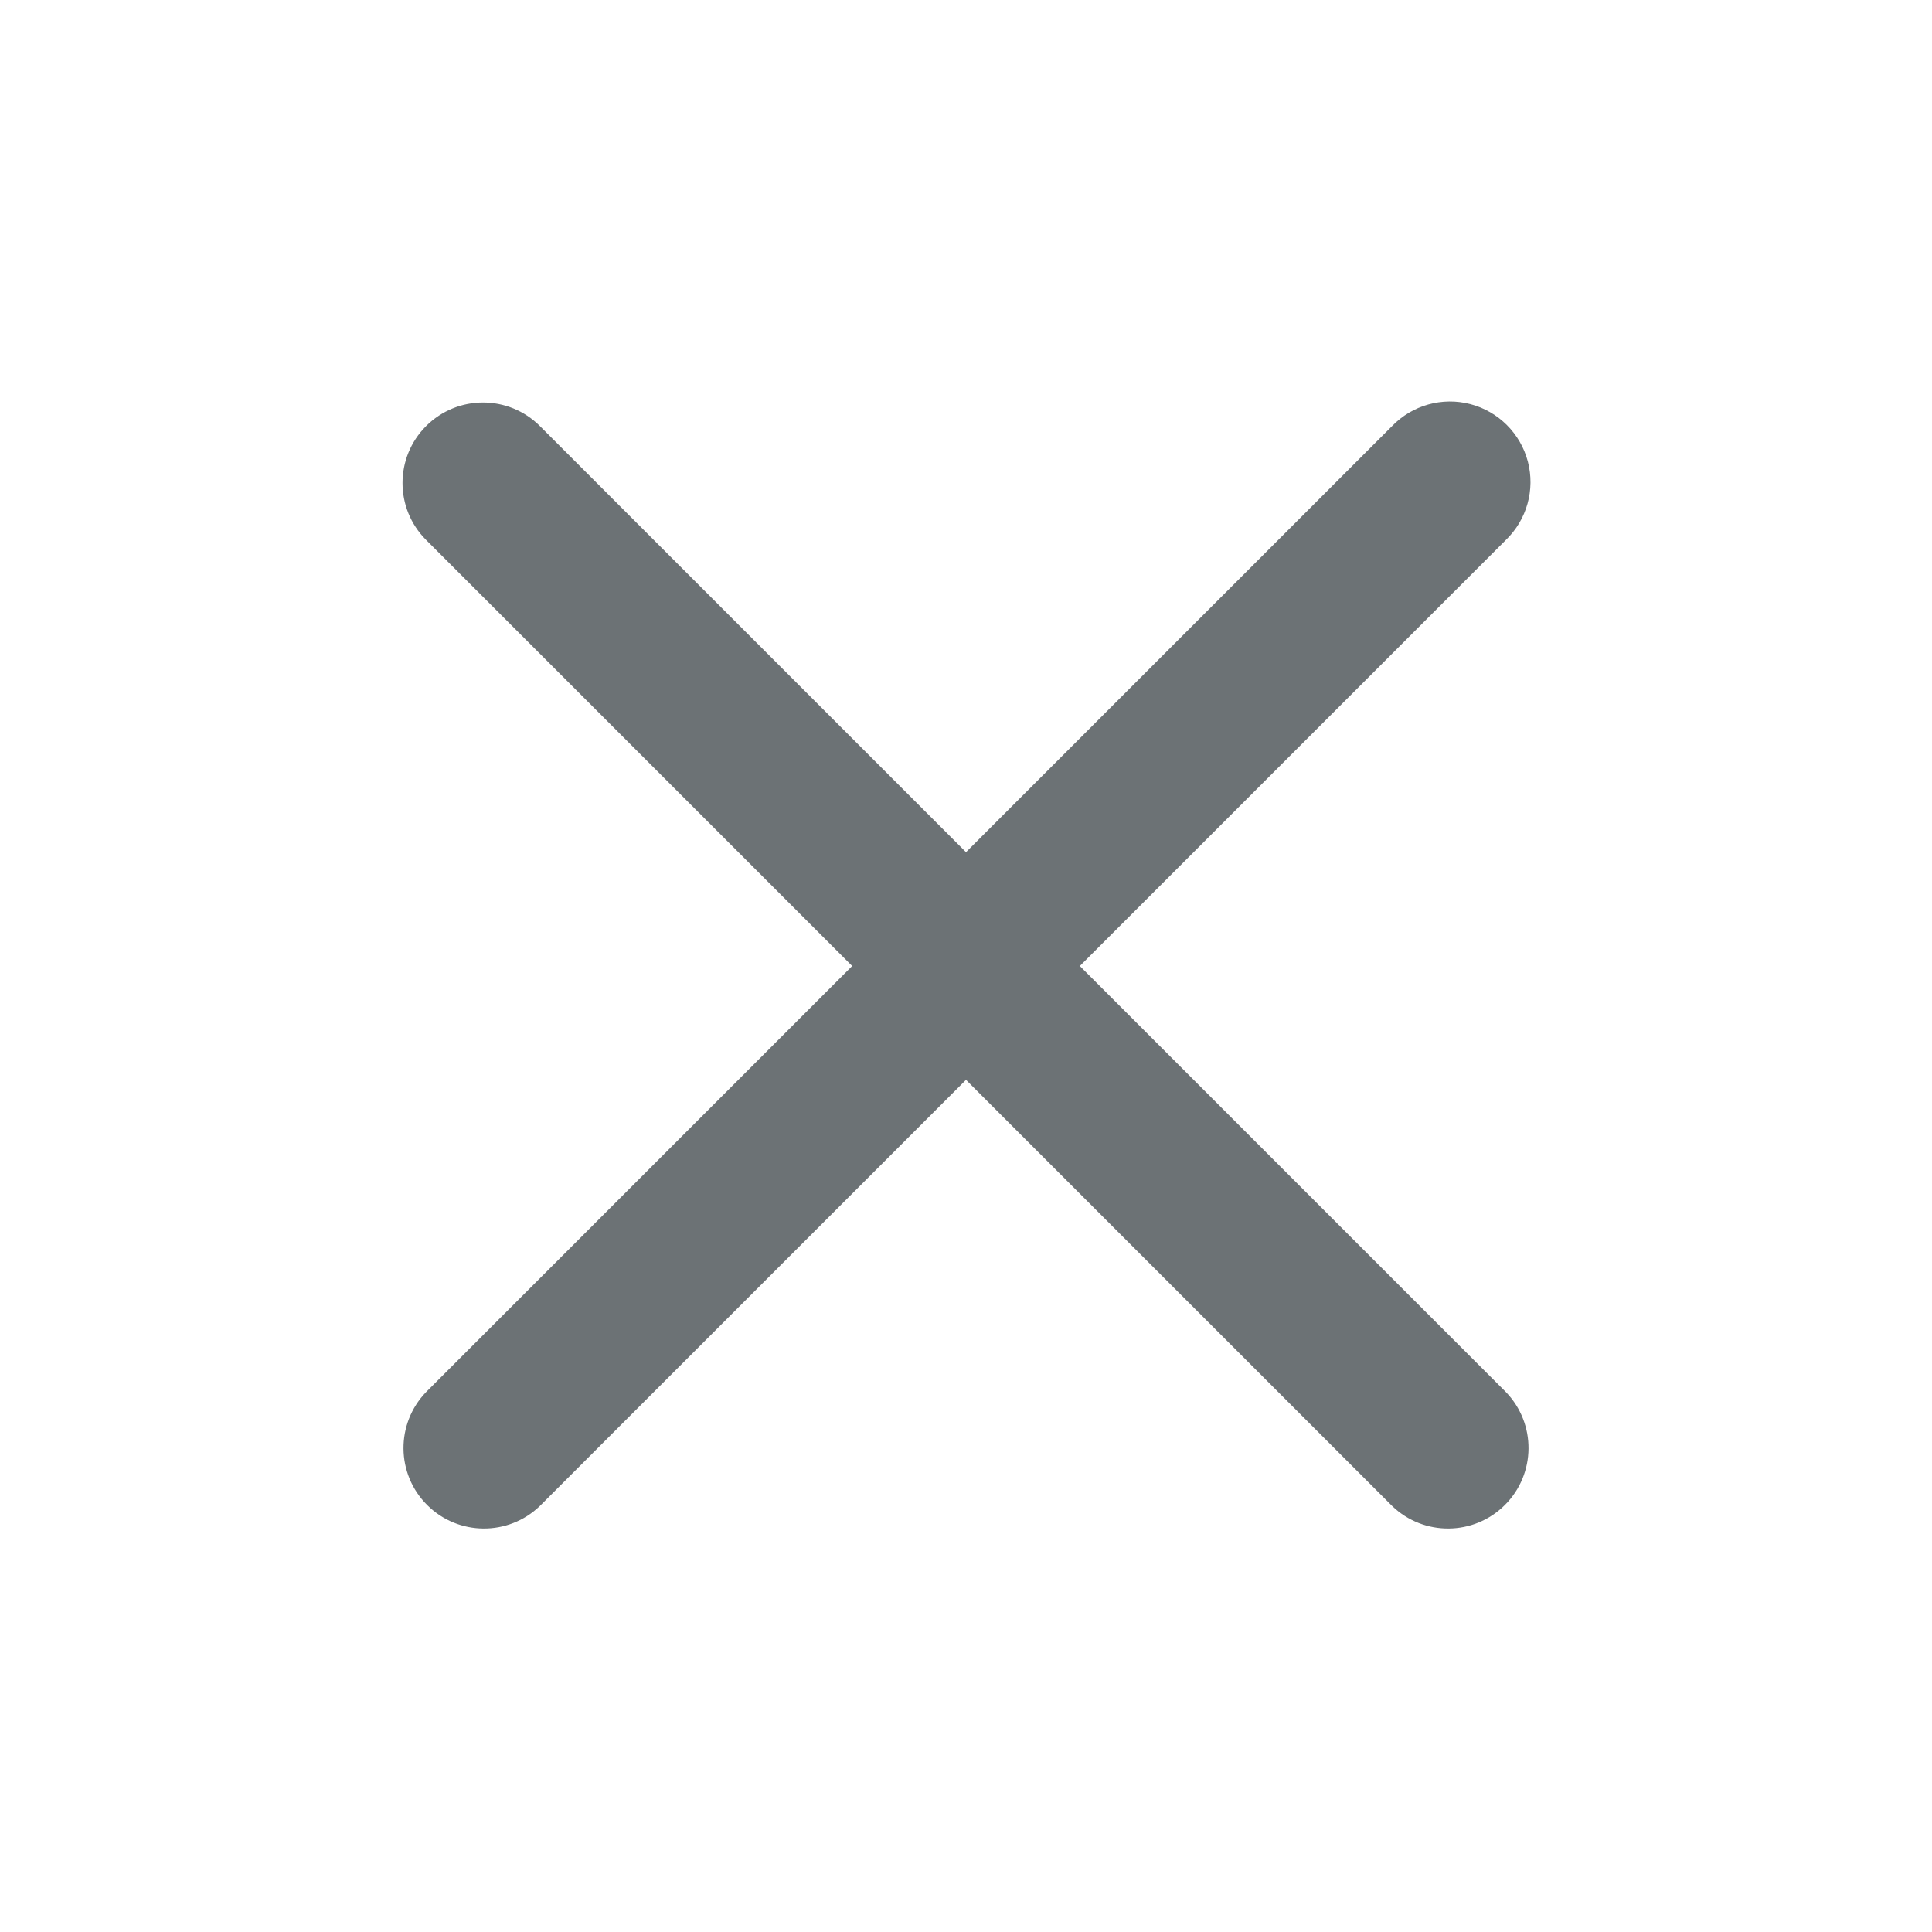
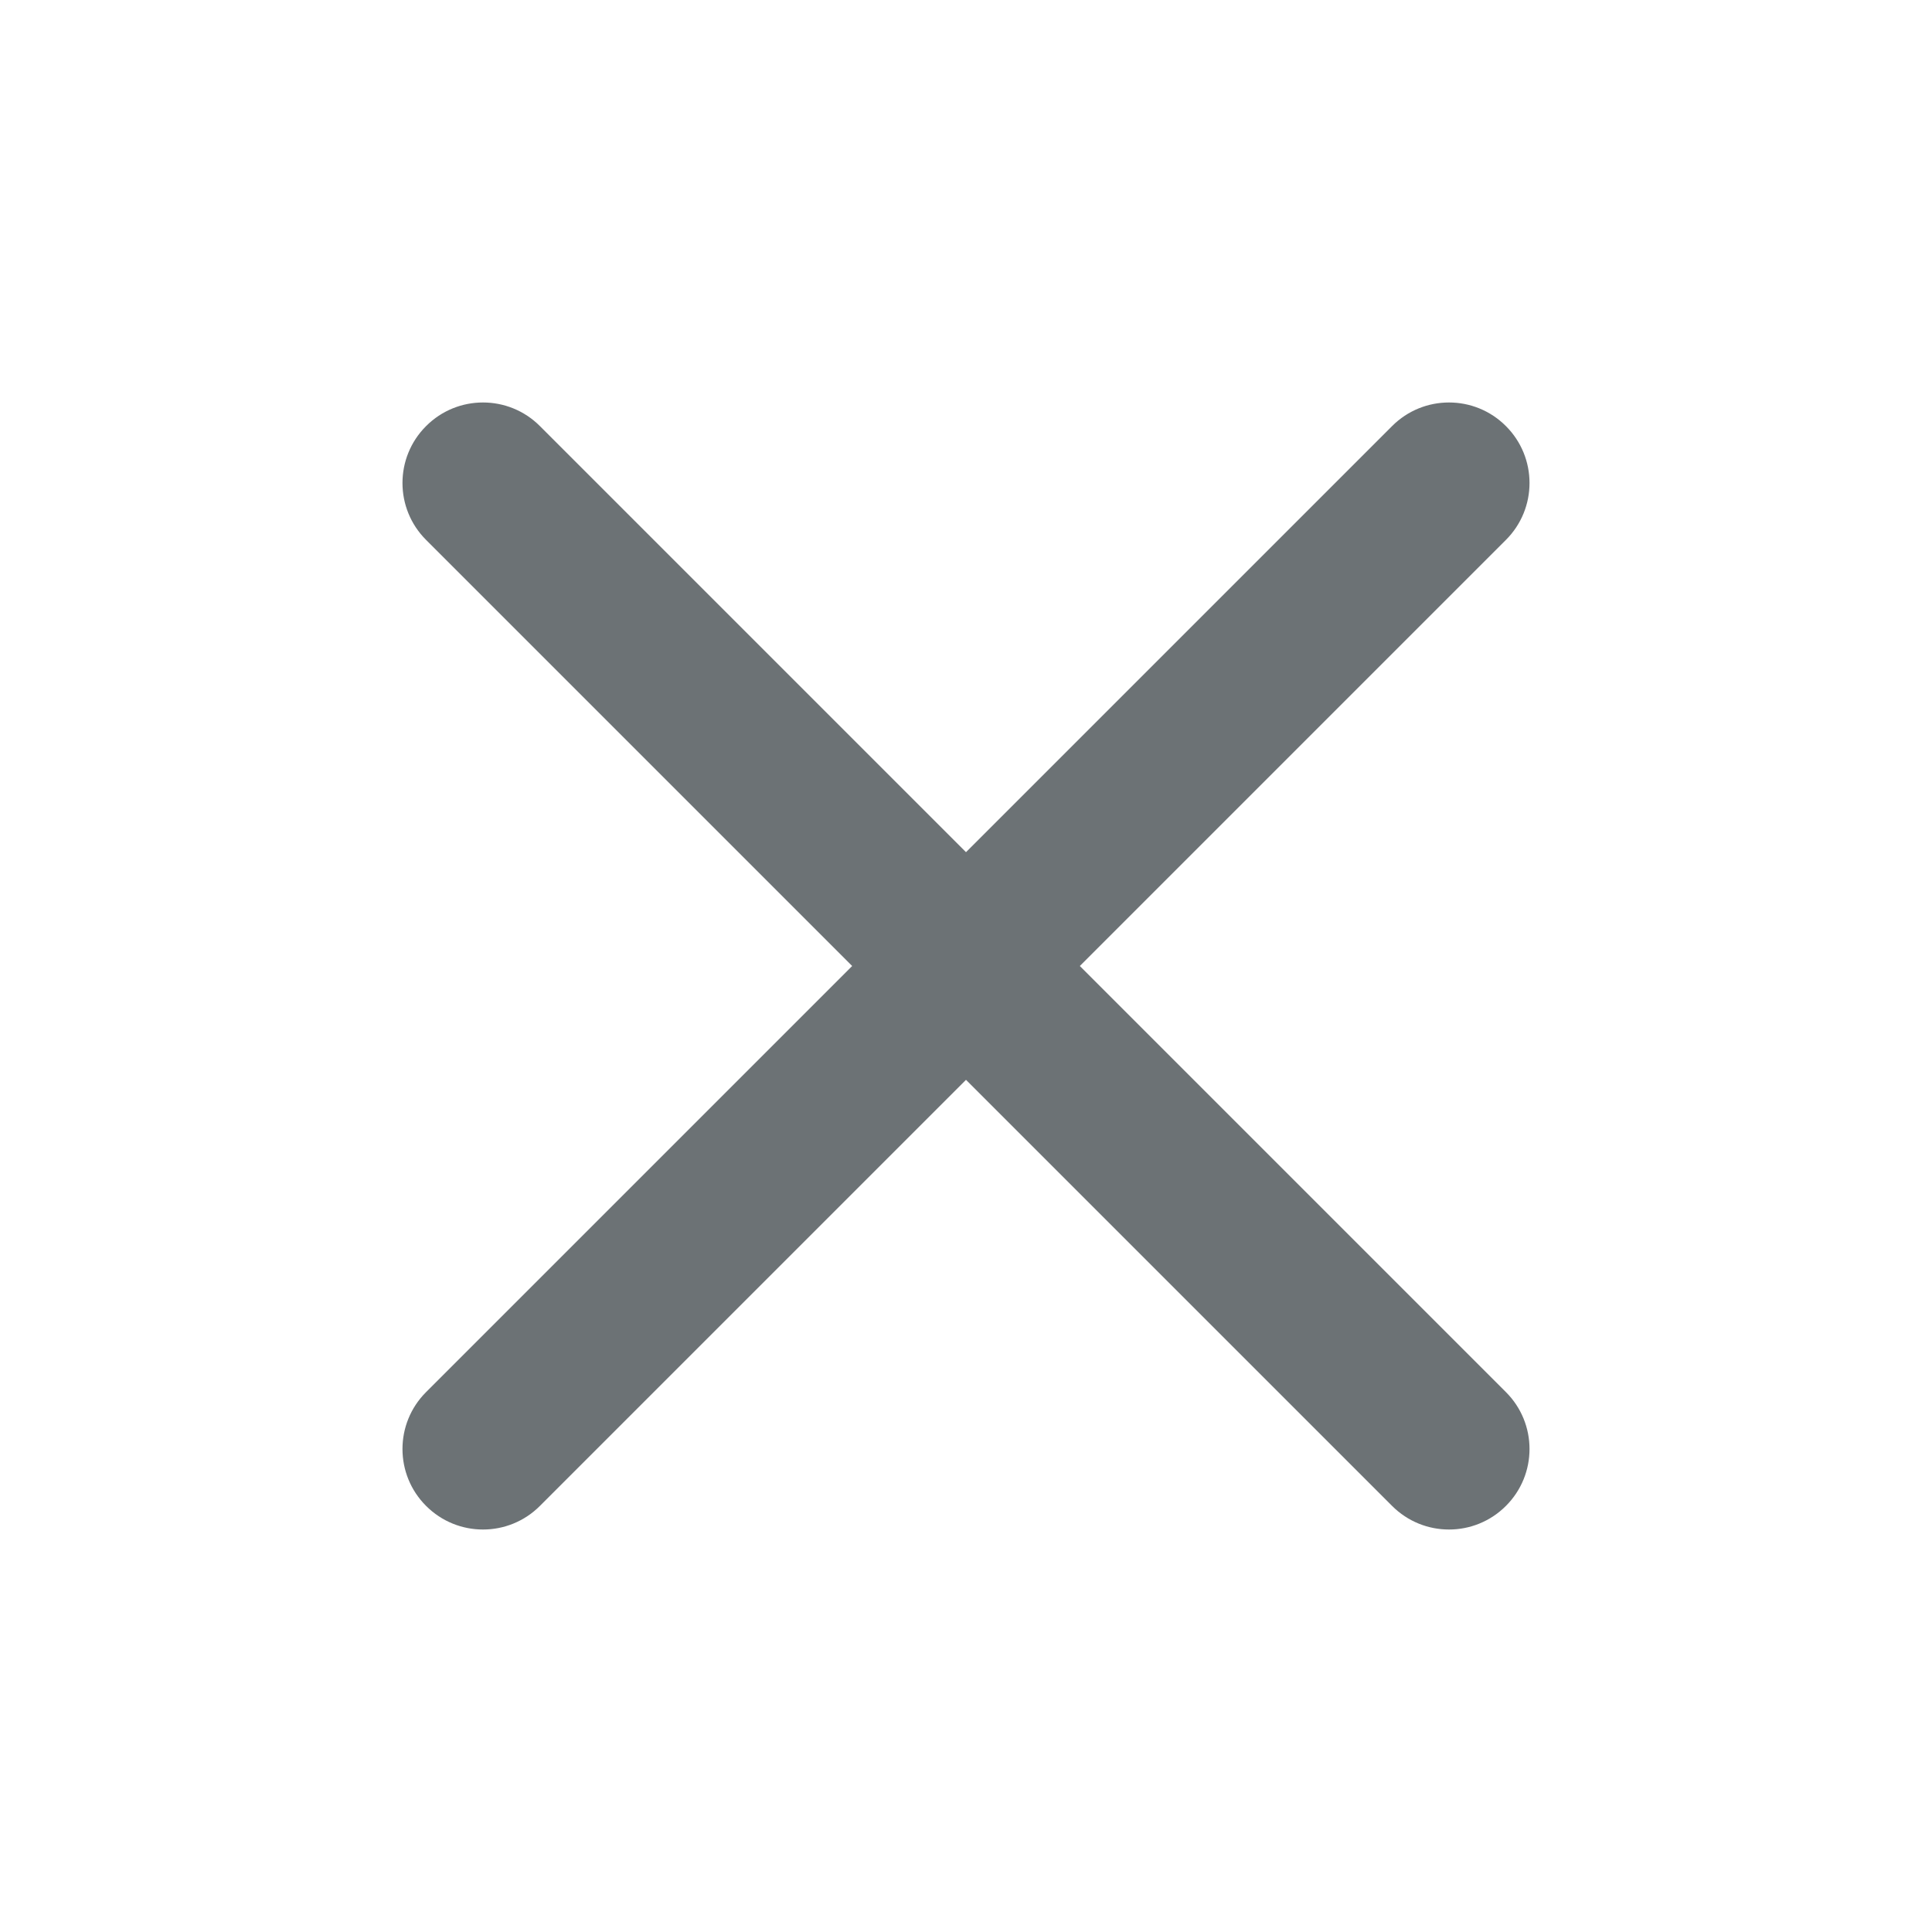
- <svg xmlns="http://www.w3.org/2000/svg" width="24" height="24" fill="none">
-   <path fill-rule="evenodd" clip-rule="evenodd" d="M5.293 5.293a1 1 0 011.414 0L12 10.586l5.293-5.293a1 1 0 111.414 1.414L13.414 12l5.293 5.293a1 1 0 01-1.414 1.414L12 13.414l-5.293 5.293a1 1 0 01-1.414-1.414L10.586 12 5.293 6.707a1 1 0 010-1.414z" fill="#6C7275" />
+ <svg xmlns="http://www.w3.org/2000/svg" width="24" height="24" viewBox="0 0 24 24" fill="none">
+   <path fill-rule="evenodd" clip-rule="evenodd" d="M5.293 5.293C5.683 4.902 6.317 4.902 6.707 5.293L12 10.586L17.293 5.293C17.683 4.902 18.317 4.902 18.707 5.293C19.098 5.683 19.098 6.317 18.707 6.707L13.414 12L18.707 17.293C19.098 17.683 19.098 18.317 18.707 18.707C18.317 19.098 17.683 19.098 17.293 18.707L12 13.414L6.707 18.707C6.317 19.098 5.683 19.098 5.293 18.707C4.902 18.317 4.902 17.683 5.293 17.293L10.586 12L5.293 6.707C4.902 6.317 4.902 5.683 5.293 5.293Z" fill="#6C7275" />
</svg>
